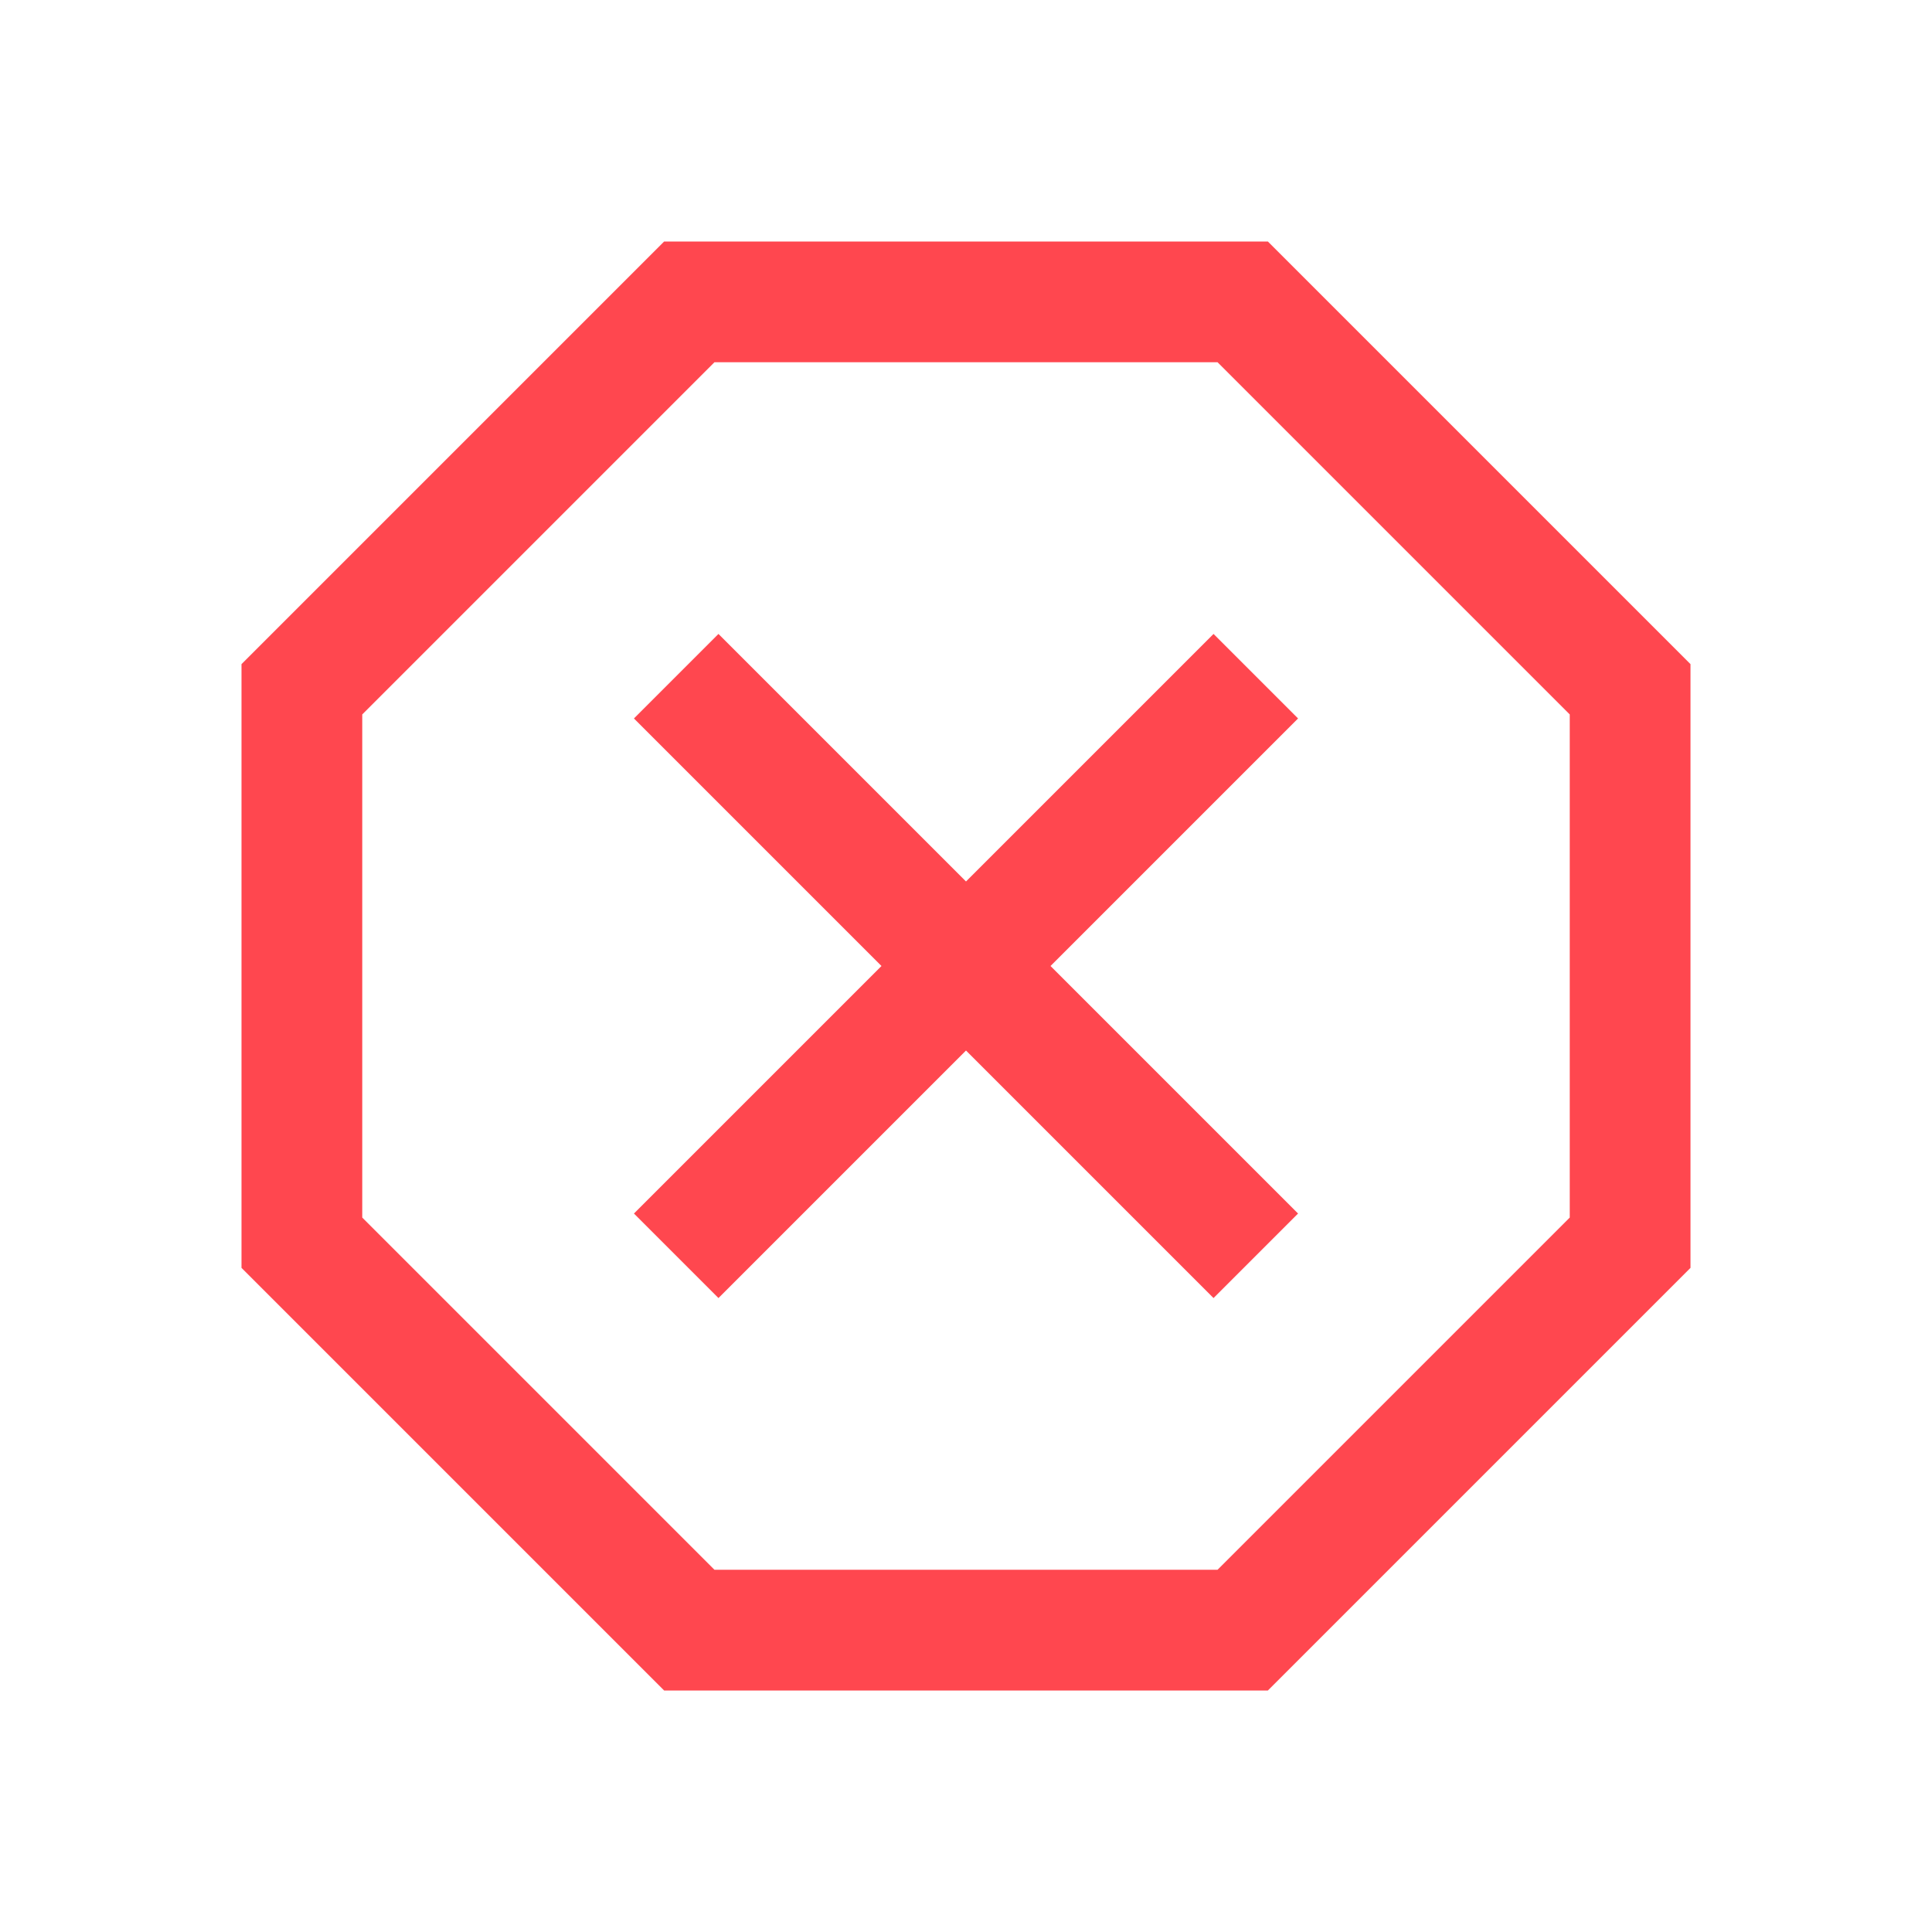
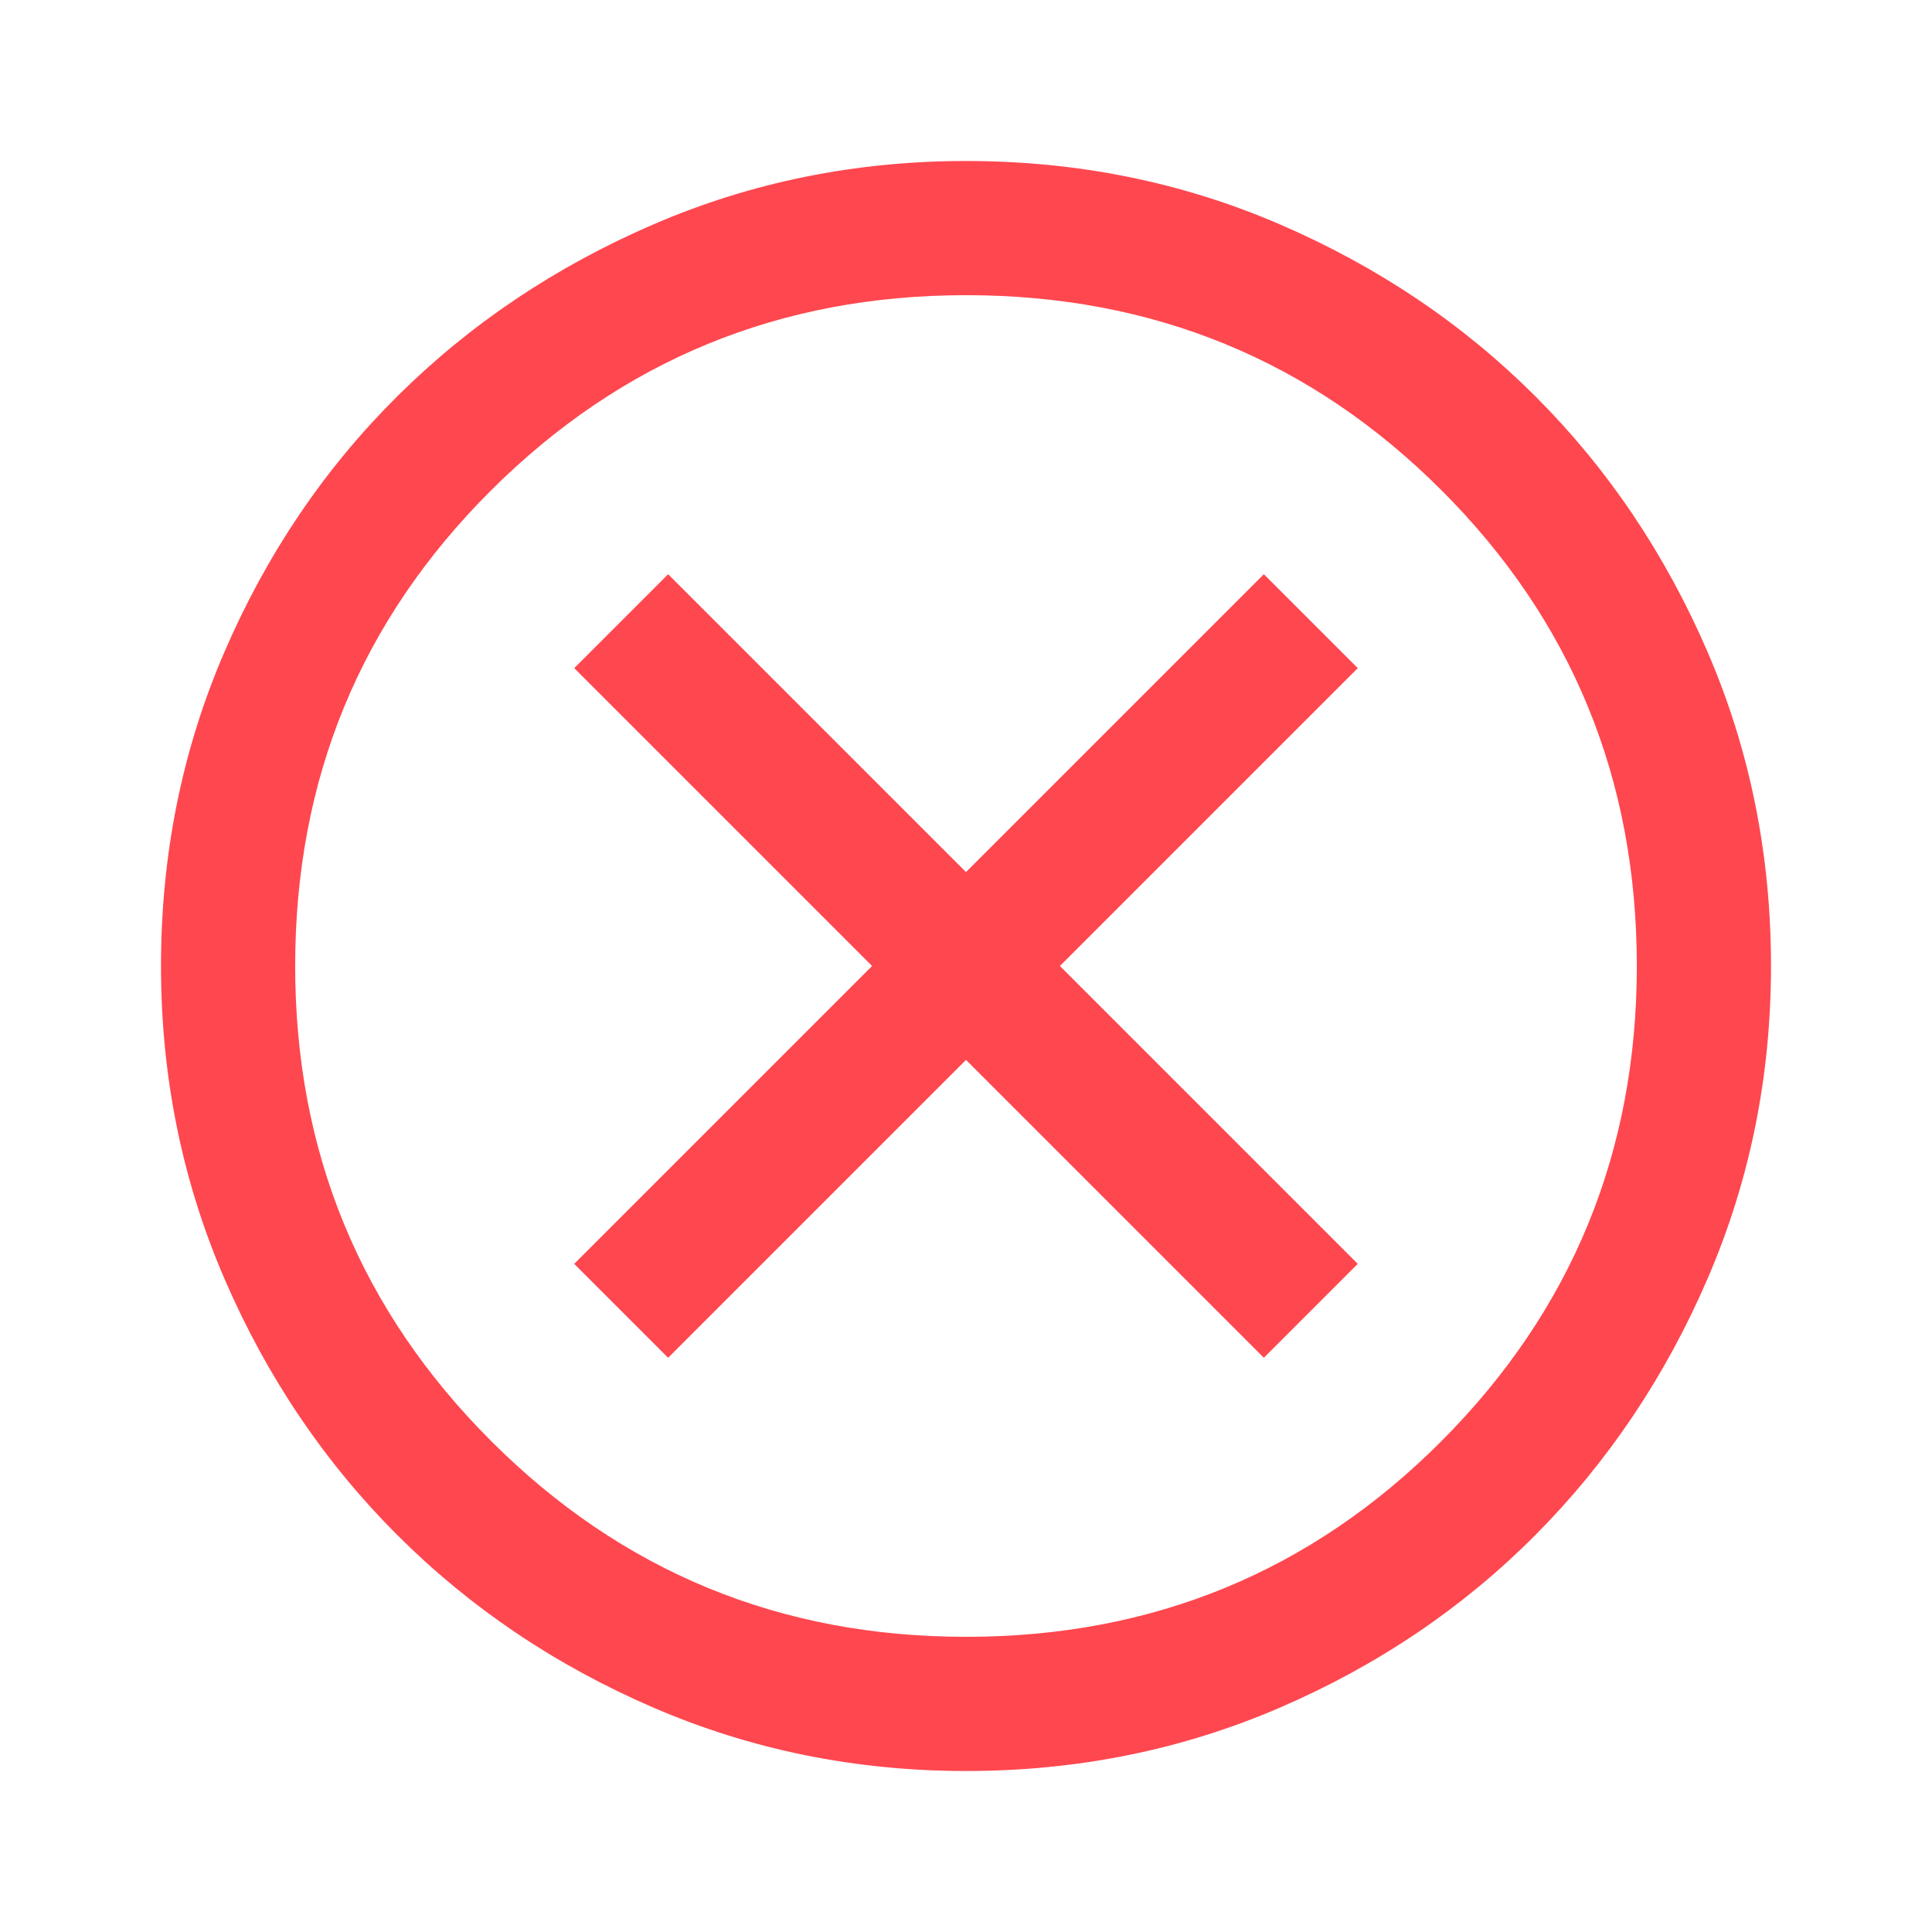
<svg xmlns="http://www.w3.org/2000/svg" viewBox="0 -960 960 960" fill="#FF474F">
-   <path d="M330-120 120-330v-300l210-210h300l210 210v300L630-120H330Zm27-195 123-123 123 123 42-42-123-123 123-123-42-42-123 123-123-123-42 42 123 123-123 123 42 42Zm-2 135h250l175-175v-250L605-780H355L180-605v250l175 175Zm125-300Z" />
+   <path d="m332-285.33 148-148 148 148L674.67-332l-148-148 148-148L628-674.67l-148 148-148-148L285.33-628l148 148-148 148L332-285.33ZM480-80q-82.33 0-155.33-31.5-73-31.5-127.34-85.83Q143-251.67 111.5-324.67T80-480q0-83 31.5-156t85.83-127q54.34-54 127.34-85.5T480-880q83 0 156 31.5T763-763q54 54 85.5 127T880-480q0 82.33-31.5 155.33-31.5 73-85.5 127.34Q709-143 636-111.5T480-80Zm0-66.67q139.33 0 236.33-97.33t97-236q0-139.33-97-236.33t-236.33-97q-138.67 0-236 97-97.33 97-97.33 236.33 0 138.67 97.33 236 97.33 97.33 236 97.33ZM480-480Z" />
</svg>
